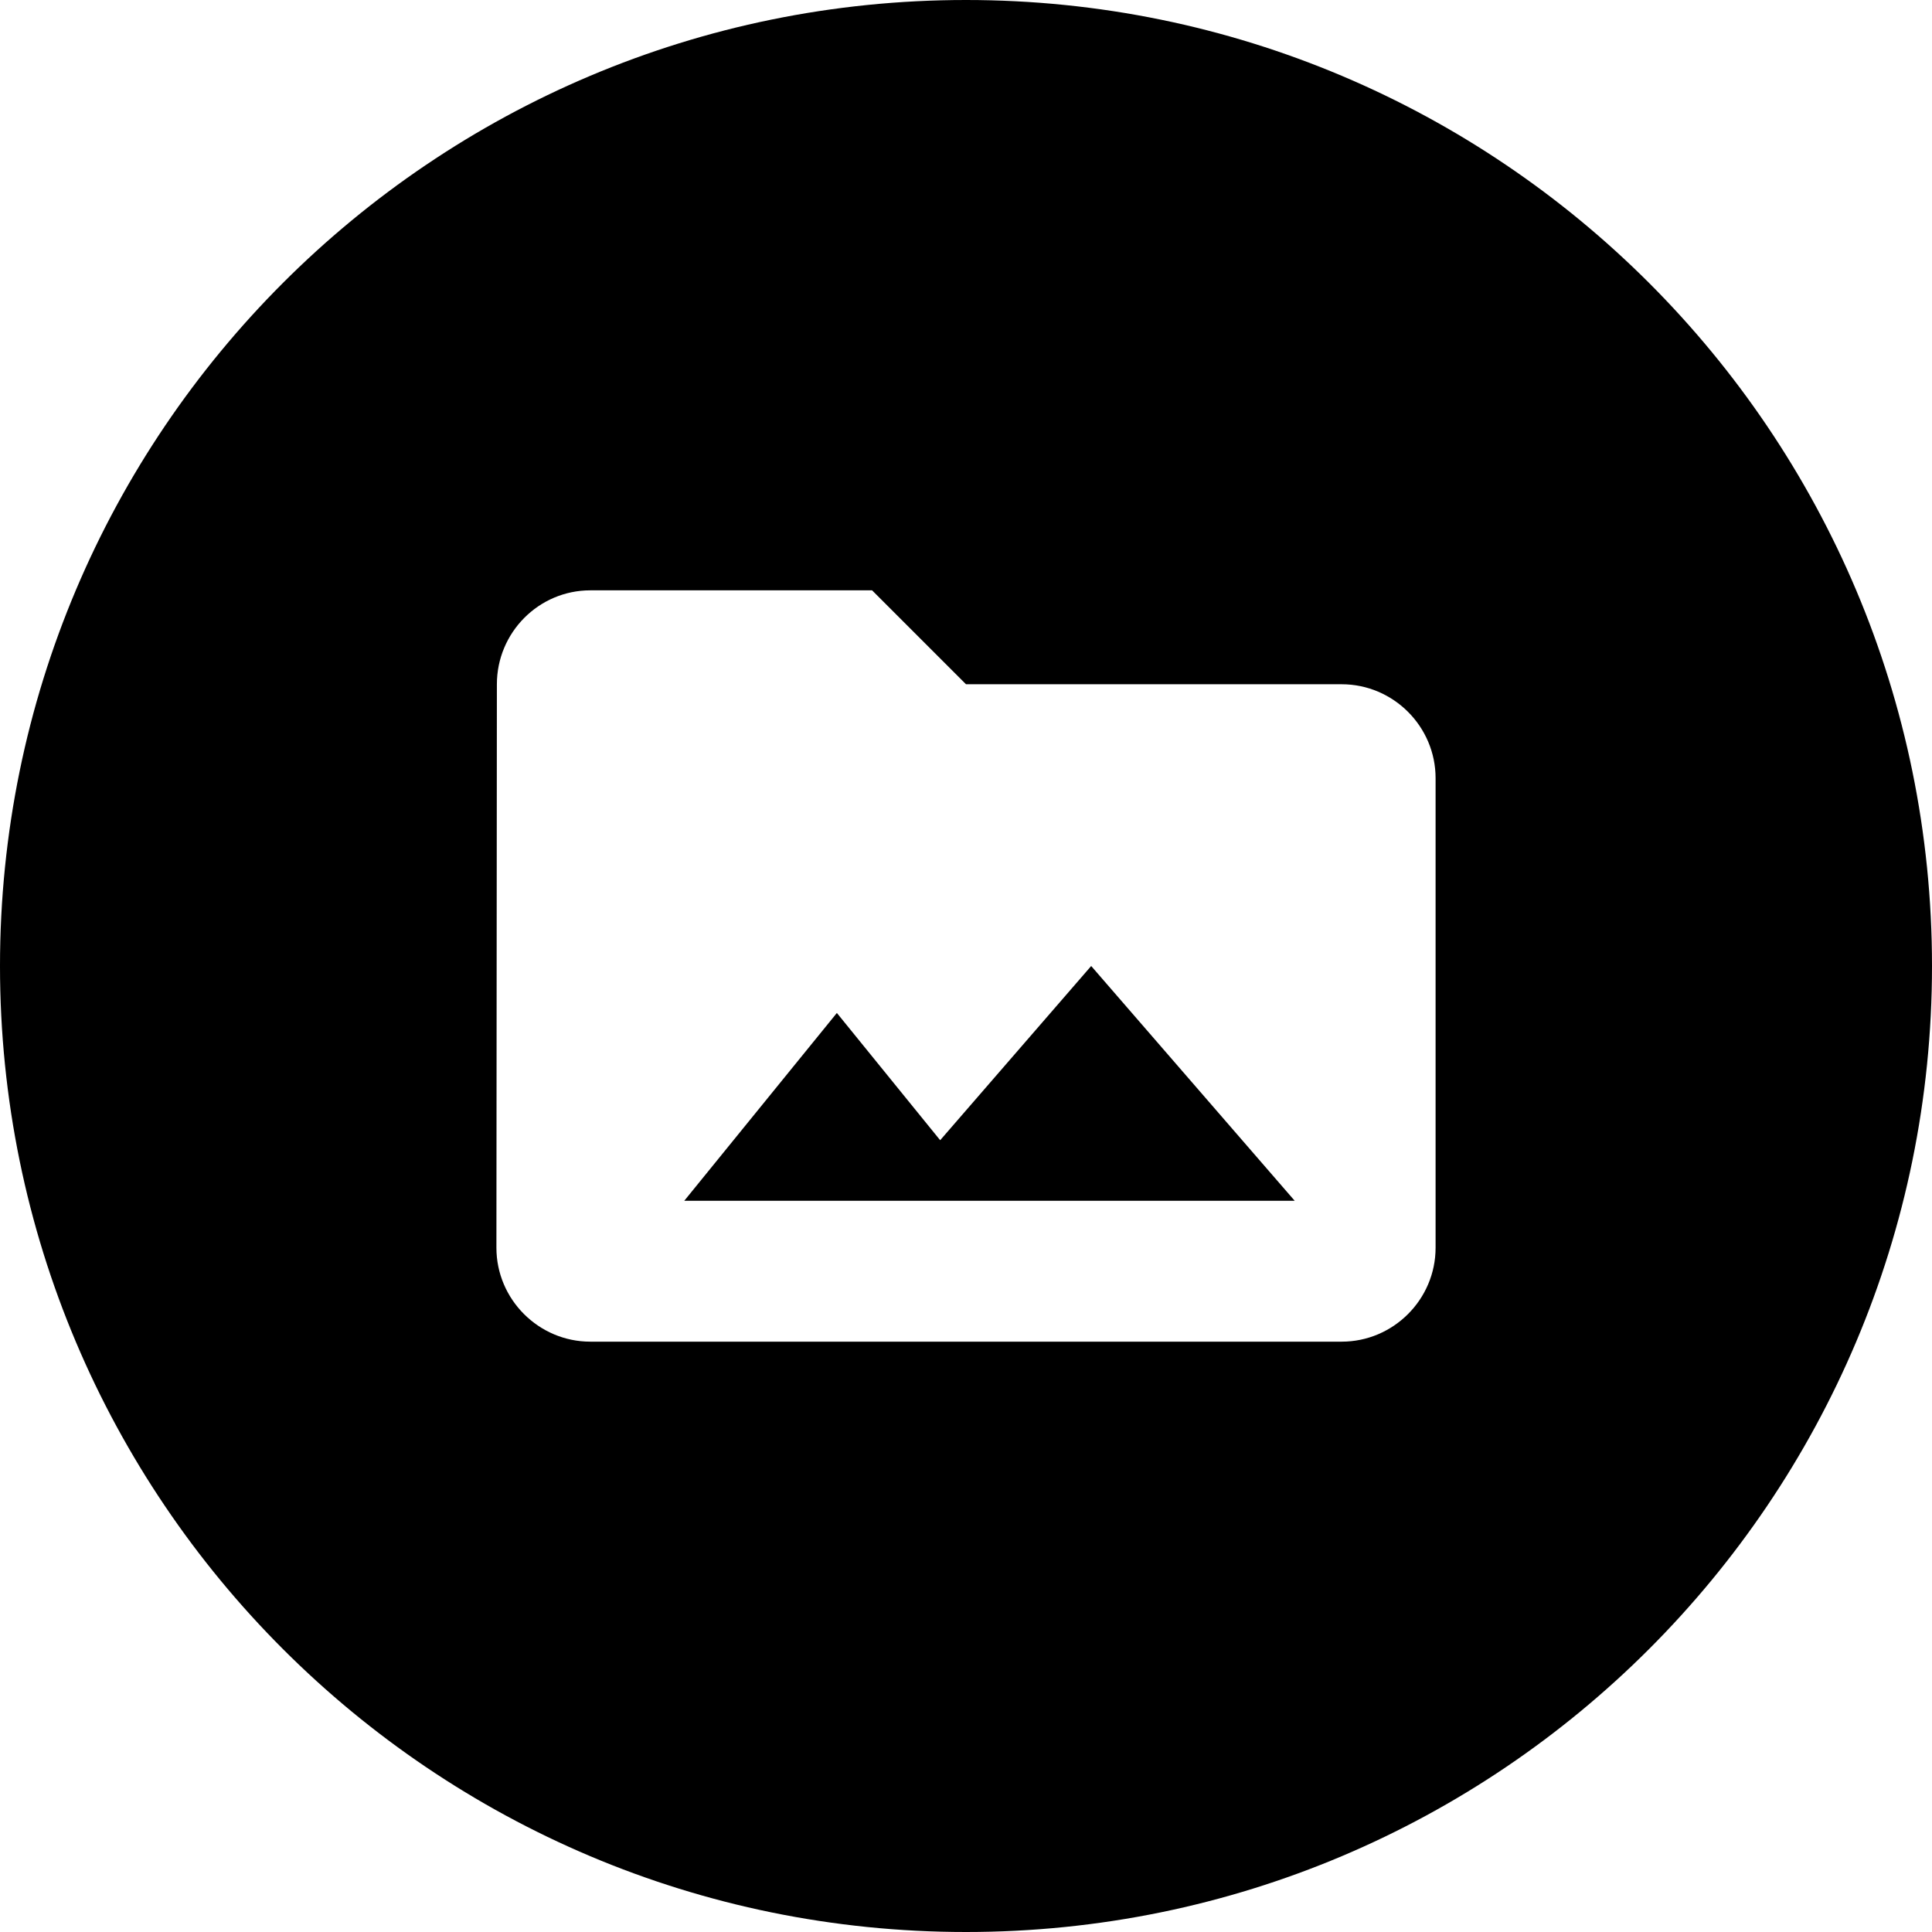
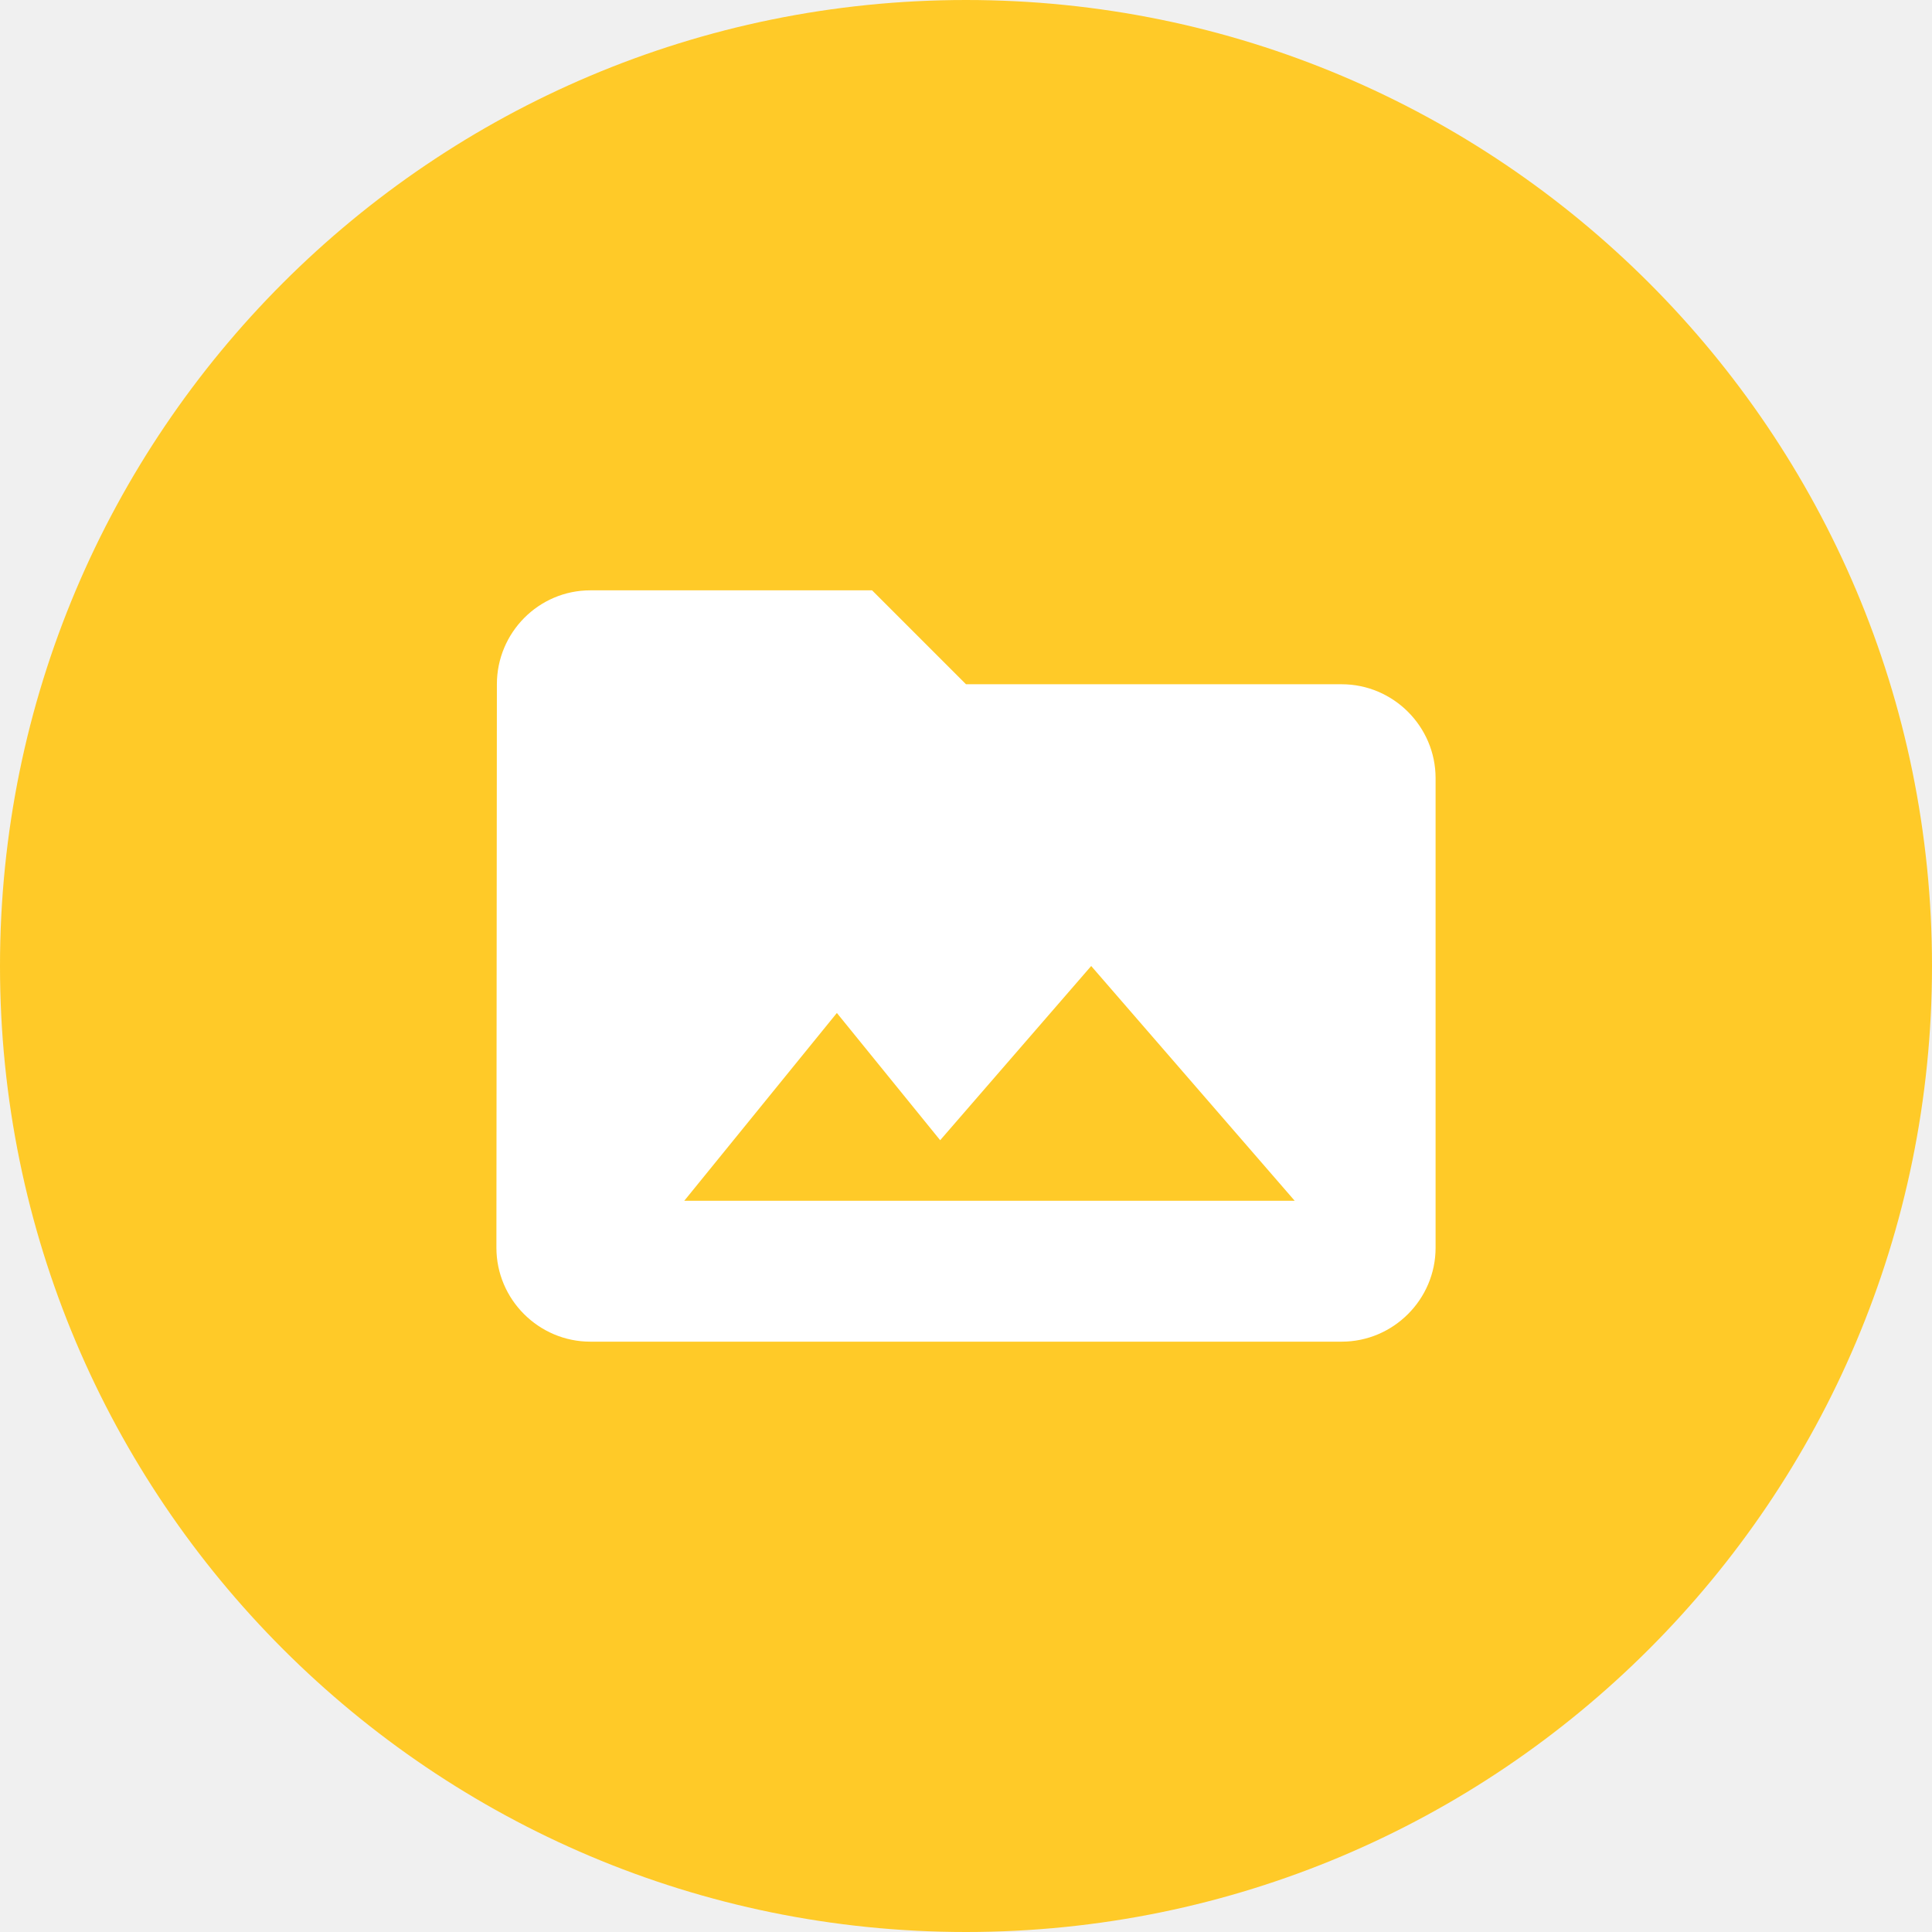
<svg xmlns="http://www.w3.org/2000/svg" width="192" height="192">
  <defs>
    <clipPath id="a">
      <circle cx="96" cy="96" r="96" fill="none" />
    </clipPath>
  </defs>
-   <g fill="#ffffff">
+   <g fill="none">
    <path d="M0 0h192v192H0z" />
    <g clip-path="url(#a)">
-       <path fill="#000000" d="M0 0h192v192H0z" />
+       <path fill="#ffca28" d="M0 0h192v192H0z" />
      <path d="M86.667 58.667h-28c-5.134 0-9.287 4.2-9.287 9.333l-.047 56c0 5.133 4.2 9.333 9.334 9.333h74.666c5.134 0 9.334-4.2 9.334-9.333V77.333c0-5.133-4.2-9.333-9.334-9.333H96zm6.766 54.646L108.441 96l20.226 23.333H68l15.167-18.666z" fill="#fff" fill-rule="evenodd" />
    </g>
  </g>
</svg>
